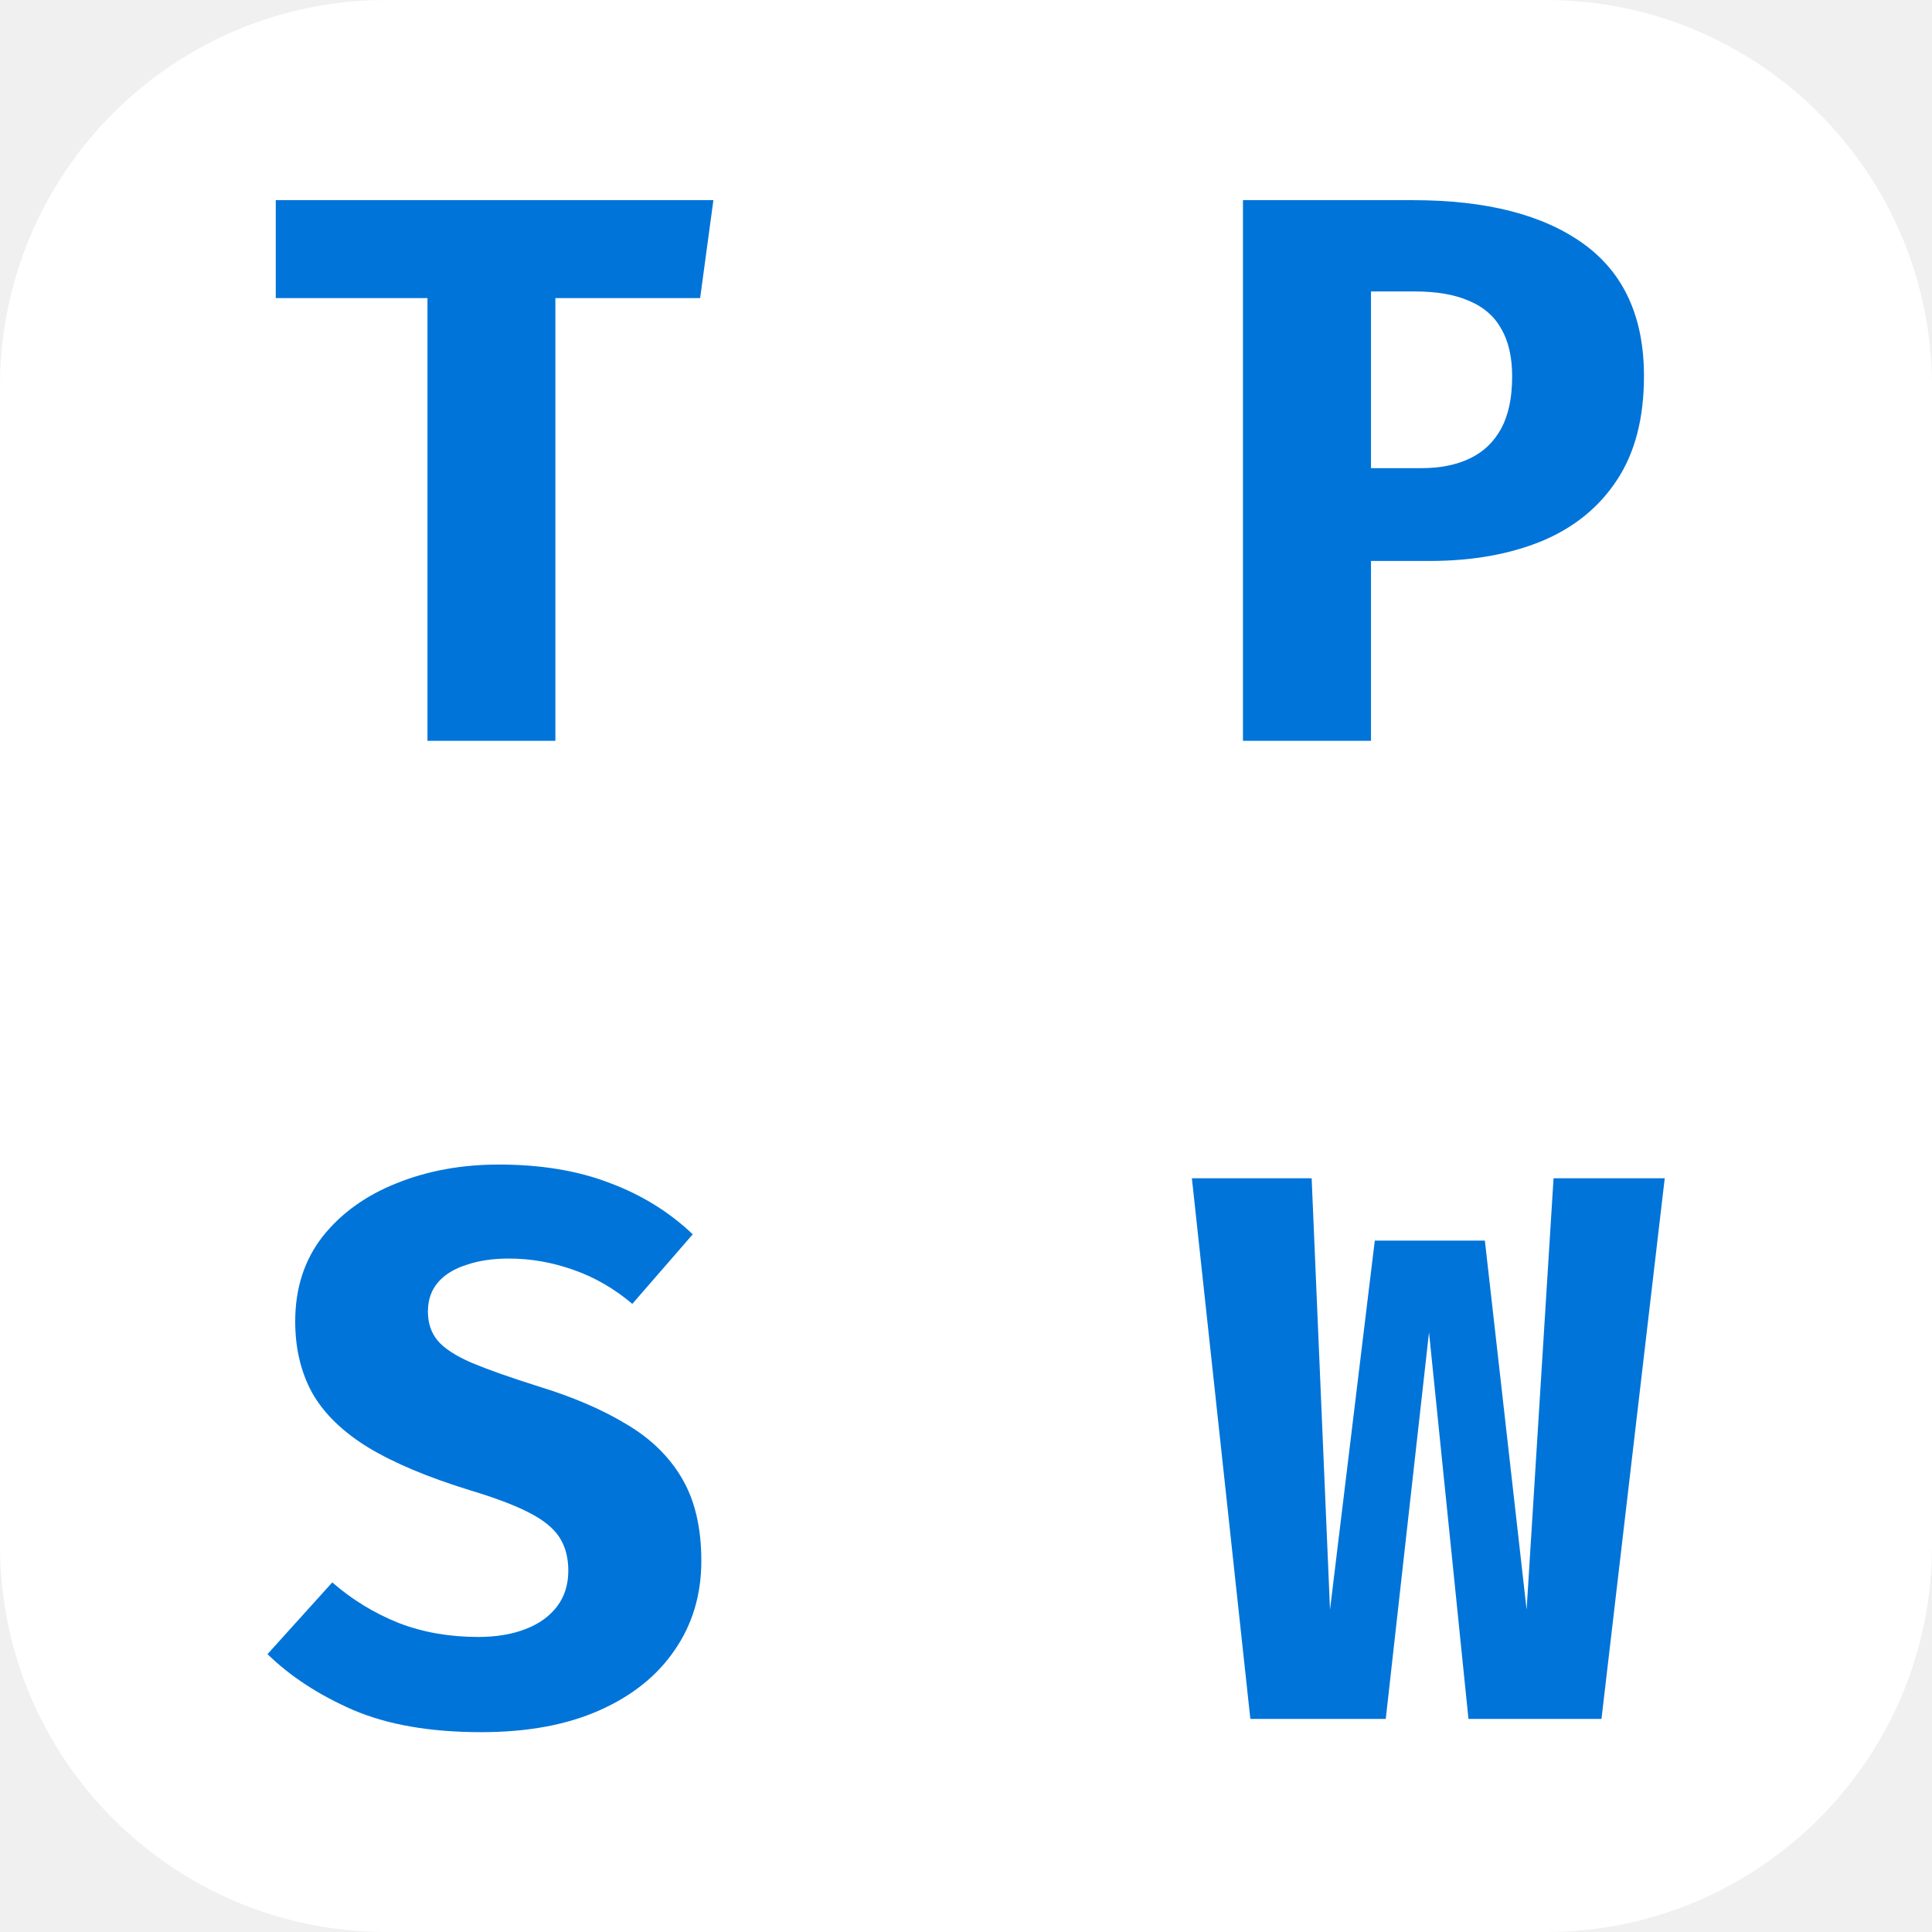
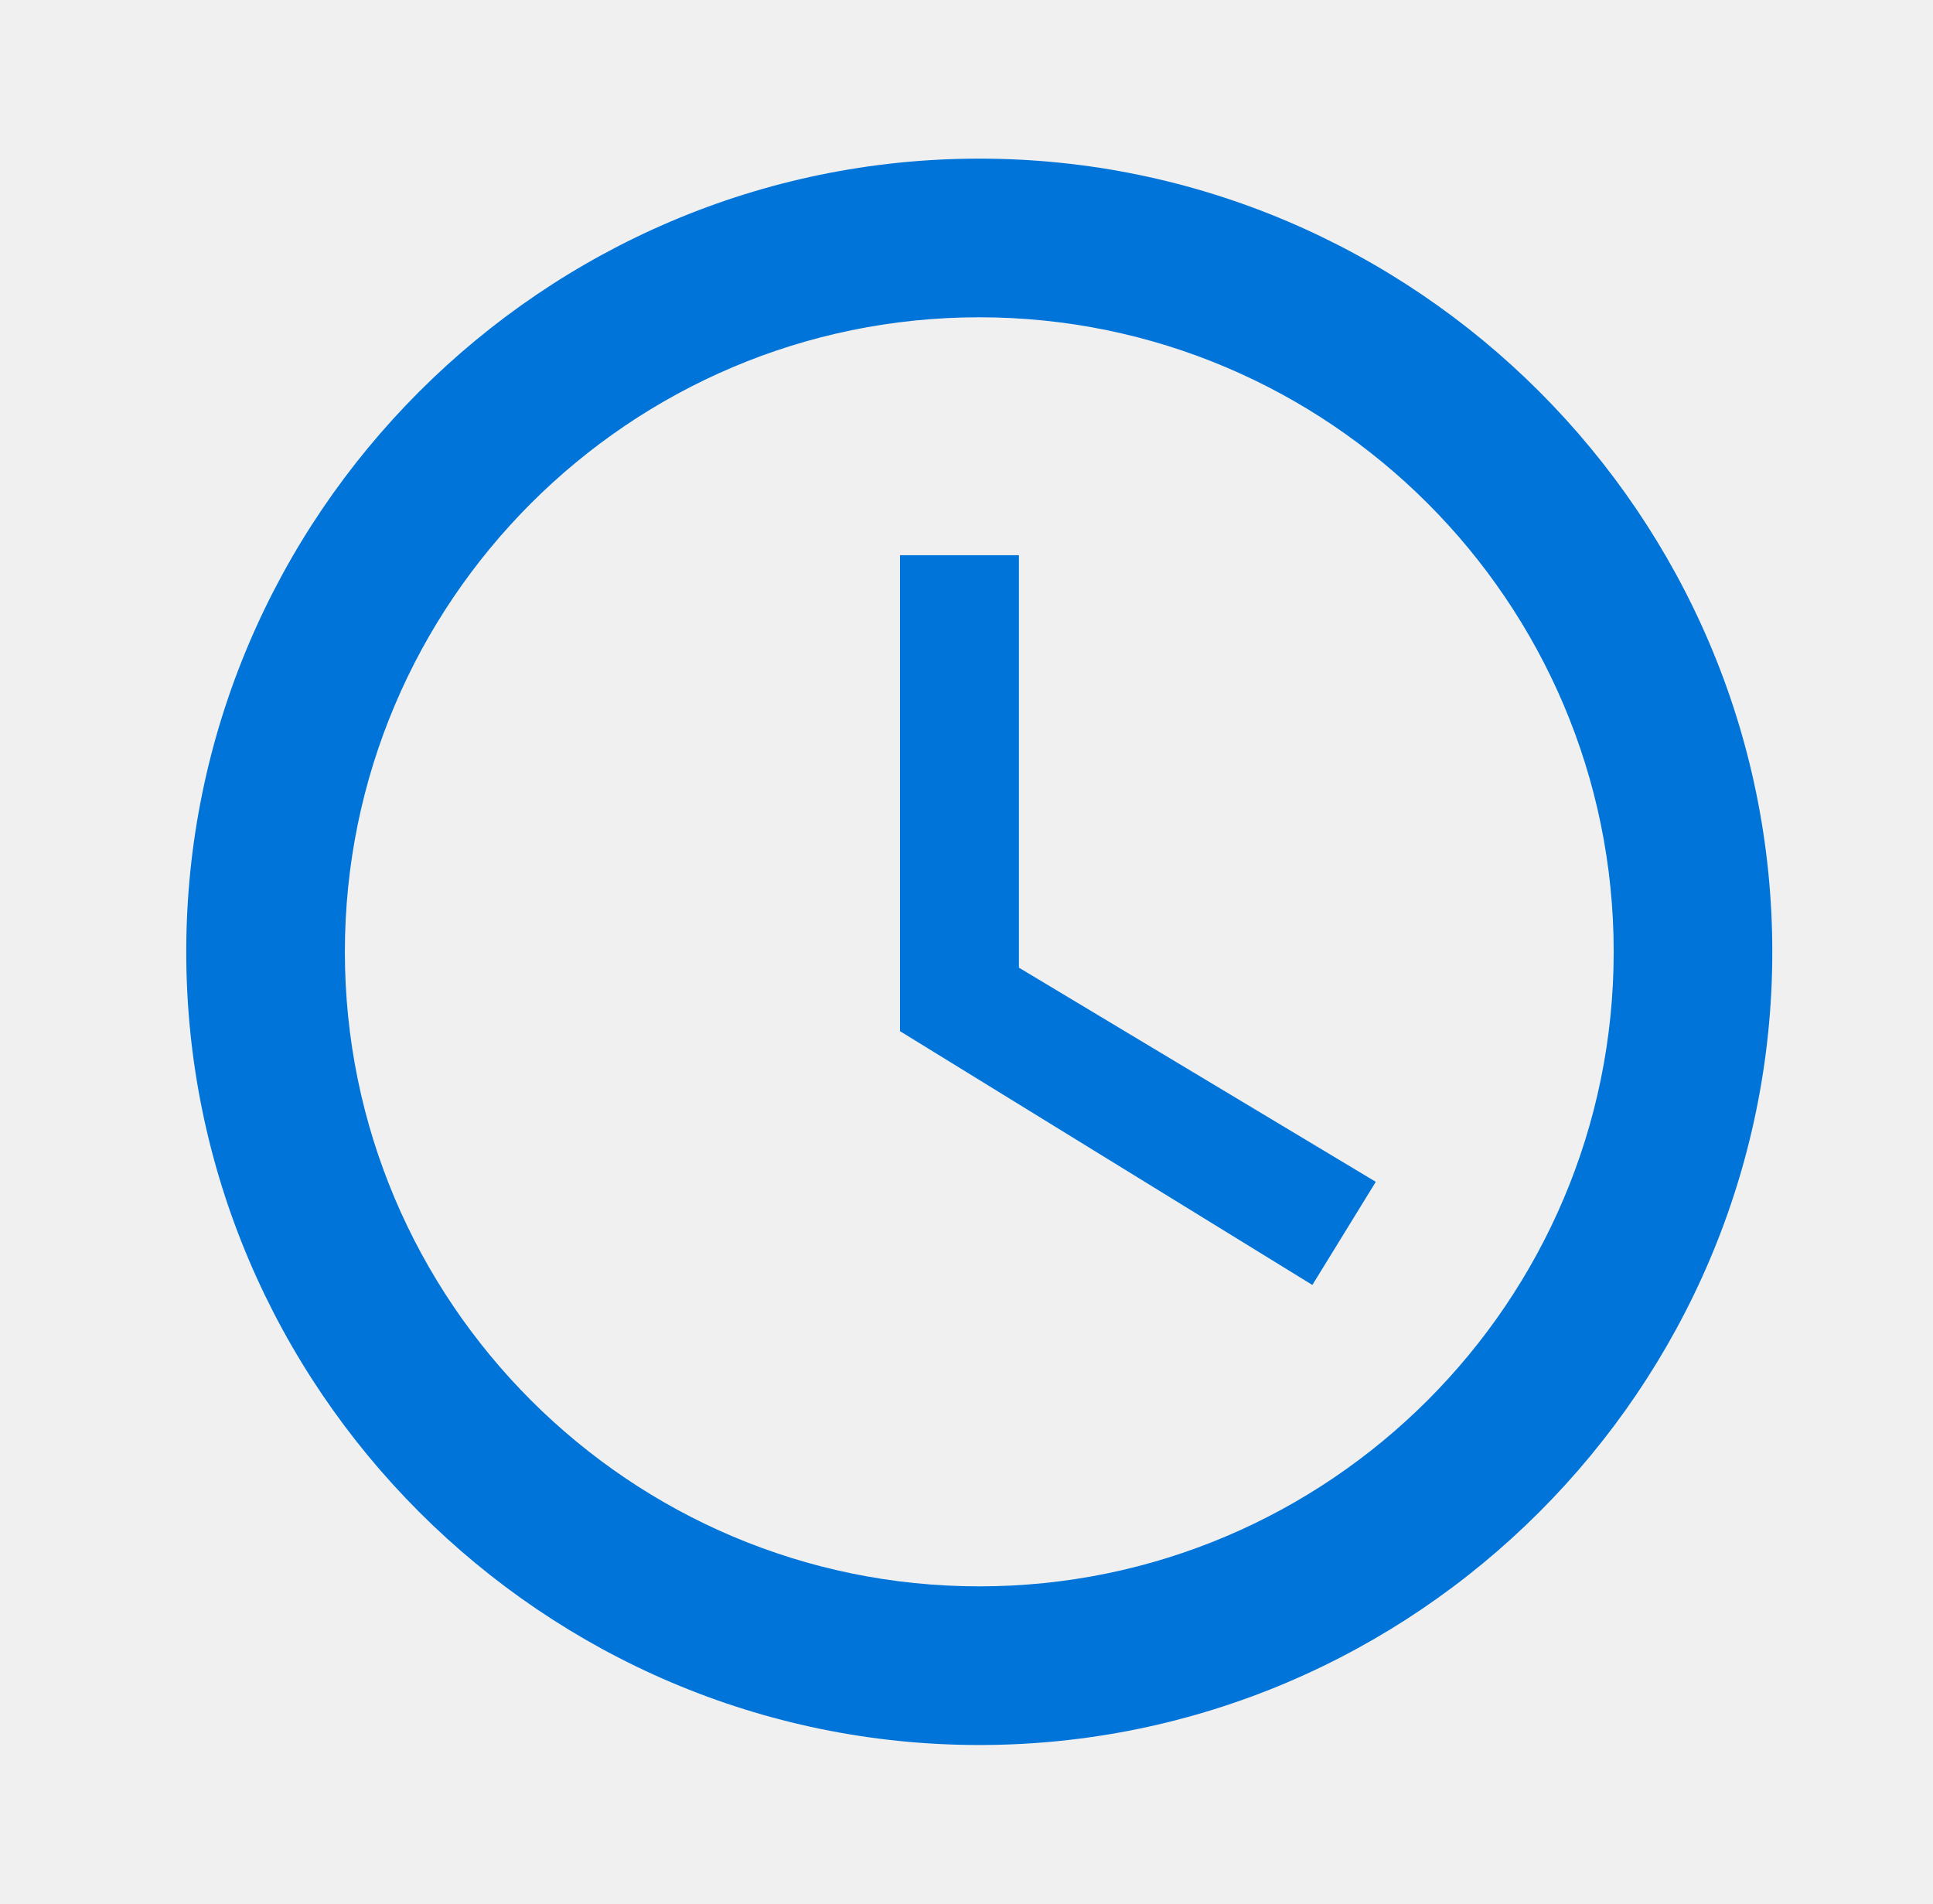
- <svg xmlns="http://www.w3.org/2000/svg" version="1.1" width="1000" height="1000">
-   <rect width="1000" height="1000" rx="200" ry="200" fill="#ffffff" />
-   <g transform="matrix(56.25,0,0,56.25,46.99384,45.94992)">
-     <svg version="1.1" width="16" height="16">
-       <svg width="16" height="16" viewBox="0 0 16 16" fill="none">
-         <path d="M4.275 1.926V6H3.098V1.926H1.702V1.025H5.729L5.607 1.926H4.275Z" fill="#0074D9" />
-         <path d="M13.079 2.647C13.079 2.47 13.046 2.324 12.979 2.209C12.914 2.092 12.815 2.006 12.681 1.951C12.549 1.893 12.383 1.865 12.182 1.865H11.78V3.491H12.243C12.417 3.491 12.567 3.461 12.691 3.401C12.816 3.341 12.912 3.249 12.979 3.125C13.046 3 13.079 2.841 13.079 2.647ZM14.292 2.644C14.292 3.029 14.21 3.347 14.045 3.598C13.88 3.85 13.649 4.038 13.352 4.162C13.055 4.284 12.71 4.345 12.318 4.345H11.78V6H10.602V1.025H12.167C12.842 1.025 13.365 1.159 13.736 1.427C14.107 1.695 14.292 2.1 14.292 2.644Z" fill="#0074D9" />
-         <path d="M5.618 13.546C5.618 13.855 5.537 14.128 5.374 14.365C5.214 14.601 4.983 14.787 4.681 14.921C4.38 15.055 4.017 15.122 3.593 15.122C3.124 15.122 2.731 15.054 2.412 14.917C2.096 14.779 1.834 14.607 1.626 14.404L2.222 13.744C2.406 13.904 2.61 14.028 2.832 14.117C3.055 14.203 3.299 14.246 3.565 14.246C3.73 14.246 3.875 14.222 3.999 14.174C4.123 14.127 4.22 14.057 4.29 13.966C4.359 13.875 4.394 13.765 4.394 13.636C4.394 13.514 4.366 13.411 4.311 13.327C4.256 13.243 4.163 13.168 4.031 13.101C3.902 13.034 3.721 12.966 3.489 12.896C3.102 12.777 2.789 12.645 2.552 12.502C2.318 12.358 2.147 12.192 2.039 12.003C1.934 11.813 1.881 11.593 1.881 11.342C1.881 11.038 1.965 10.778 2.132 10.563C2.302 10.348 2.53 10.184 2.814 10.071C3.099 9.956 3.413 9.899 3.755 9.899C4.14 9.899 4.48 9.955 4.774 10.068C5.069 10.178 5.324 10.336 5.539 10.541L4.983 11.181C4.815 11.039 4.634 10.935 4.441 10.868C4.247 10.799 4.049 10.764 3.848 10.764C3.7 10.764 3.569 10.783 3.457 10.822C3.345 10.857 3.257 10.911 3.195 10.983C3.133 11.055 3.102 11.145 3.102 11.252C3.102 11.358 3.132 11.446 3.191 11.518C3.251 11.59 3.355 11.658 3.504 11.723C3.652 11.785 3.858 11.858 4.121 11.941C4.435 12.037 4.703 12.152 4.925 12.286C5.15 12.418 5.321 12.584 5.439 12.785C5.558 12.986 5.618 13.24 5.618 13.546Z" fill="#0074D9" />
-         <path d="M14.483 10.025L13.901 15H12.677L12.314 11.443L11.916 15H10.67L10.132 10.025H11.234L11.403 13.995L11.815 10.599H12.828L13.212 13.995L13.46 10.025H14.483Z" fill="#0074D9" />
-       </svg>
-     </svg>
-   </g>
+ <svg xmlns="http://www.w3.org/2000/svg" width="65" height="64" viewBox="0 0 65 64" fill="none">
+   <path d="M32.93 5.333C18.263 5.333 6.263 17.333 6.263 32C6.263 46.667 18.263 58.667 32.93 58.667C47.596 58.667 59.596 46.667 59.596 32C59.596 17.333 47.596 5.333 32.93 5.333ZM32.93 53.333C21.17 53.333 11.597 43.76 11.597 32C11.597 20.24 21.17 10.667 32.93 10.667C44.69 10.667 54.263 20.24 54.263 32C54.263 43.76 44.69 53.333 32.93 53.333ZM34.263 18.667H30.263V34.667L44.13 43.2L46.263 39.733L34.263 32.533V18.667Z" fill="#0074D9" />
</svg>
